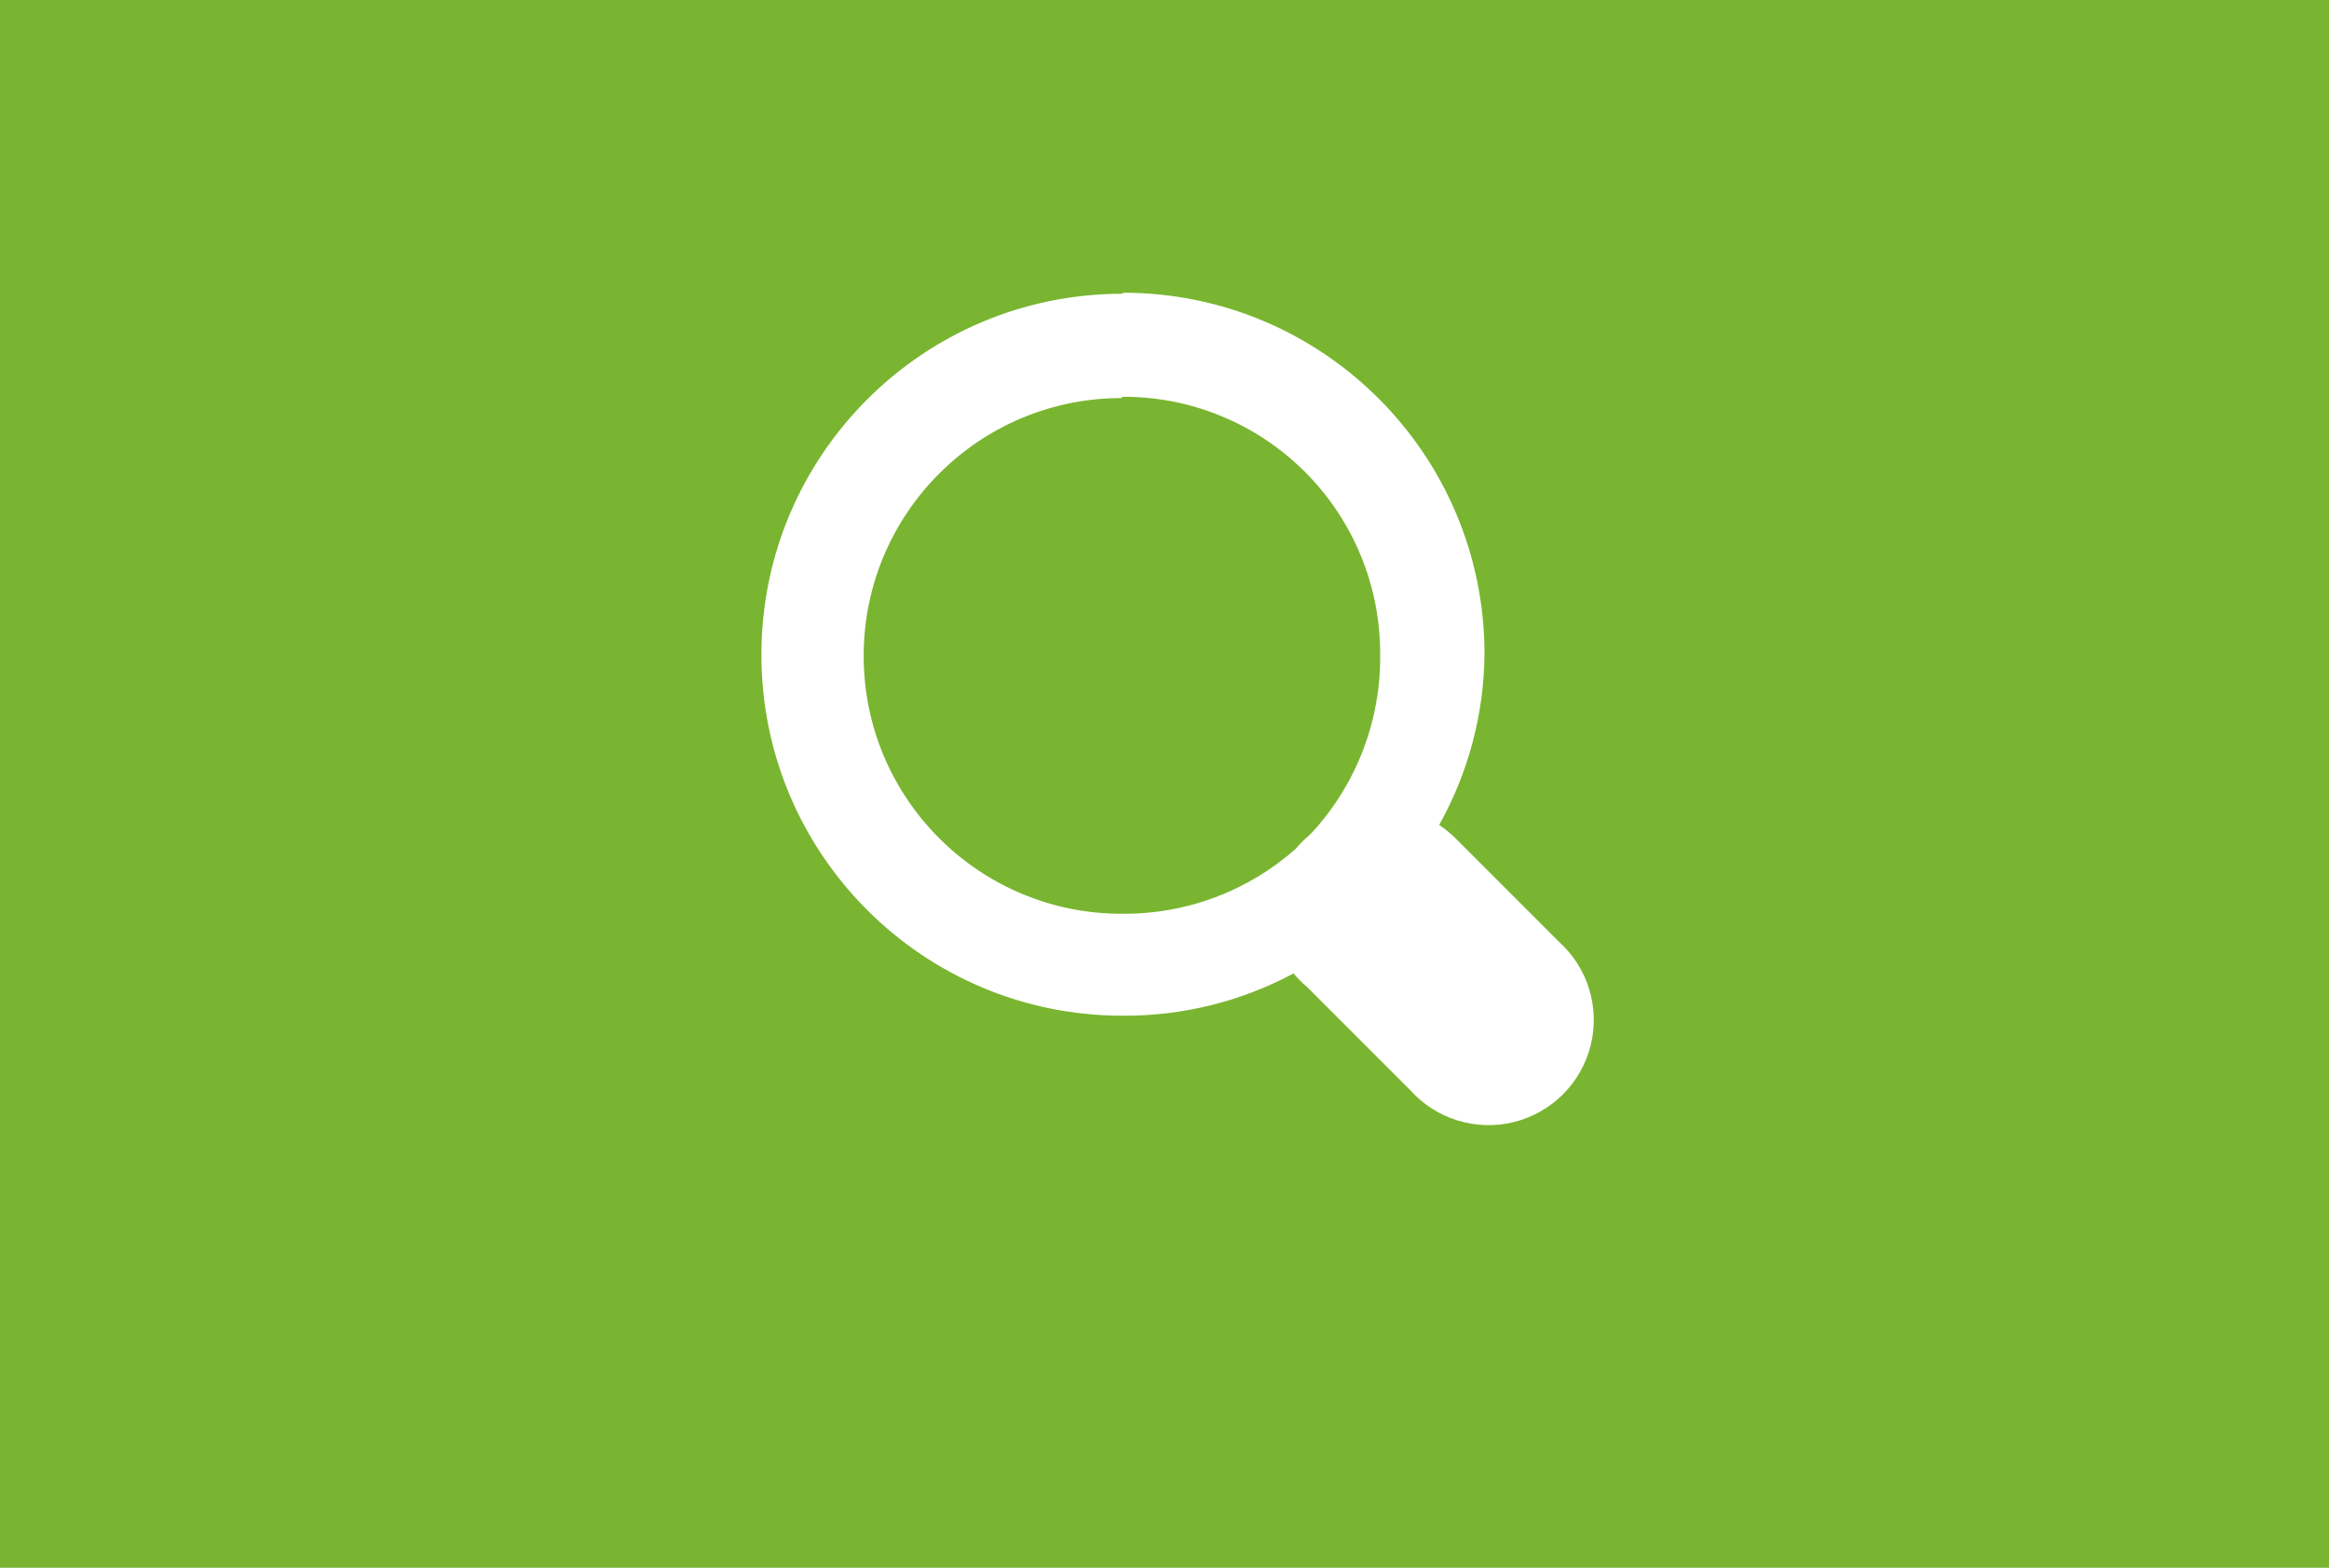
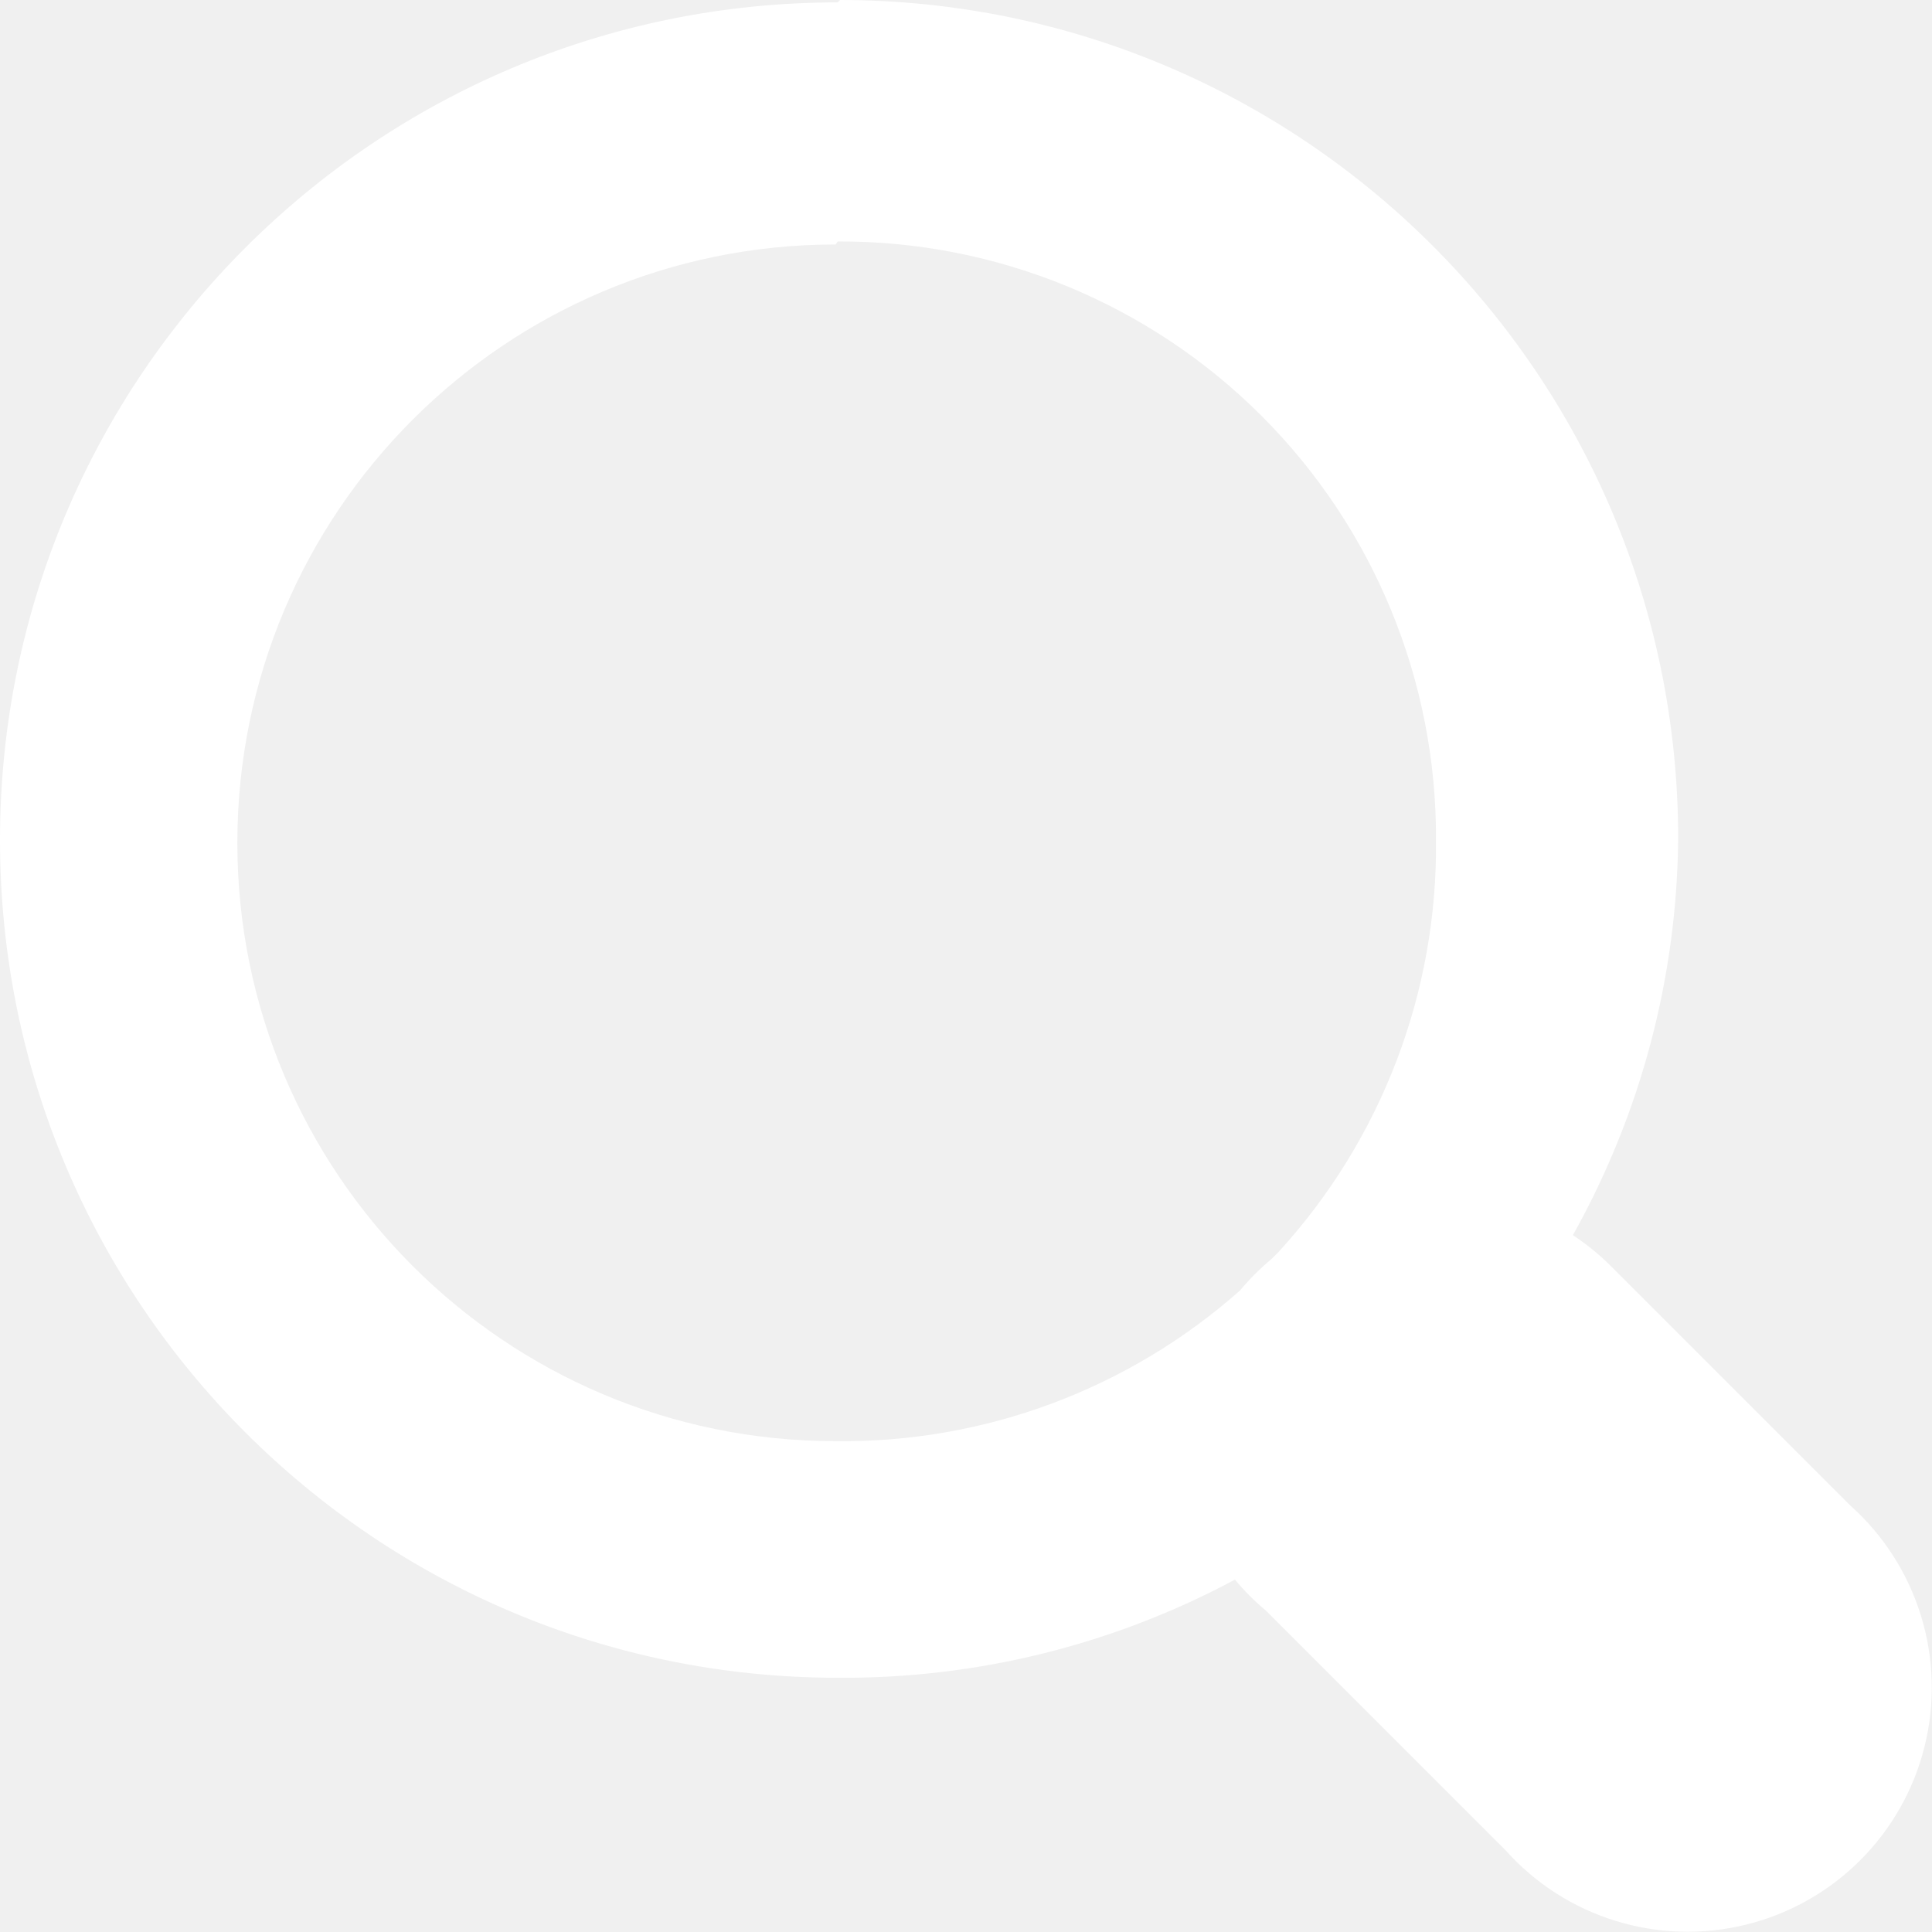
- <svg xmlns="http://www.w3.org/2000/svg" width="52" height="35" viewBox="0 0 52 35">
-   <g id="Group_40" data-name="Group 40" transform="translate(-1701 -465)">
-     <g id="Group_39" data-name="Group 39" transform="translate(0 -3)">
-       <g id="Group_38" data-name="Group 38">
-         <rect id="Rectangle_82" data-name="Rectangle 82" width="52" height="35" transform="translate(1701 468)" fill="#79b530" />
-       </g>
-     </g>
-     <path id="Icon_open-magnifying-glass" data-name="Icon open-magnifying-glass" d="M8.059-.022a8.059,8.059,0,0,0,0,16.118,7.965,7.965,0,0,0,3.822-.944,2.3,2.3,0,0,0,.3.3l2.3,2.3A2.349,2.349,0,1,0,17.8,14.438l-2.3-2.3a2.3,2.3,0,0,0-.368-.3,7.95,7.95,0,0,0,1.013-3.822A8.068,8.068,0,0,0,8.082-.045Zm0,2.3a5.729,5.729,0,0,1,5.756,5.756A5.774,5.774,0,0,1,12.3,12l-.069.069a2.3,2.3,0,0,0-.3.3,5.762,5.762,0,0,1-3.891,1.451,5.756,5.756,0,0,1,0-11.513Z" transform="translate(1718 471.58)" fill="#fff" />
-   </g>
+ <svg xmlns="http://www.w3.org/2000/svg" width="18.587" height="18.587" viewBox="0 0 18.587 18.587">
+   <path id="Icon_open-magnifying-glass" data-name="Icon open-magnifying-glass" d="M8.059-.022a8.059,8.059,0,0,0,0,16.118,7.965,7.965,0,0,0,3.822-.944,2.3,2.3,0,0,0,.3.3l2.3,2.3A2.349,2.349,0,1,0,17.8,14.438l-2.3-2.3a2.3,2.3,0,0,0-.368-.3,7.95,7.95,0,0,0,1.013-3.822A8.068,8.068,0,0,0,8.082-.045Zm0,2.3a5.729,5.729,0,0,1,5.756,5.756A5.774,5.774,0,0,1,12.3,12l-.069.069a2.3,2.3,0,0,0-.3.3,5.762,5.762,0,0,1-3.891,1.451,5.756,5.756,0,0,1,0-11.513Z" transform="translate(0 0.045)" fill="#fff" />
</svg>
